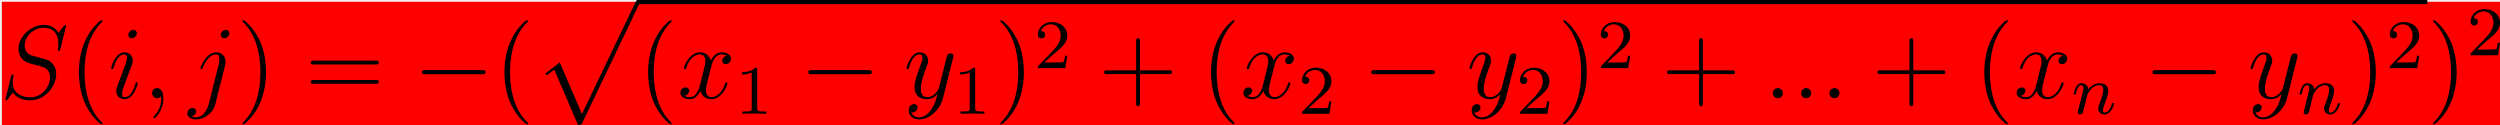
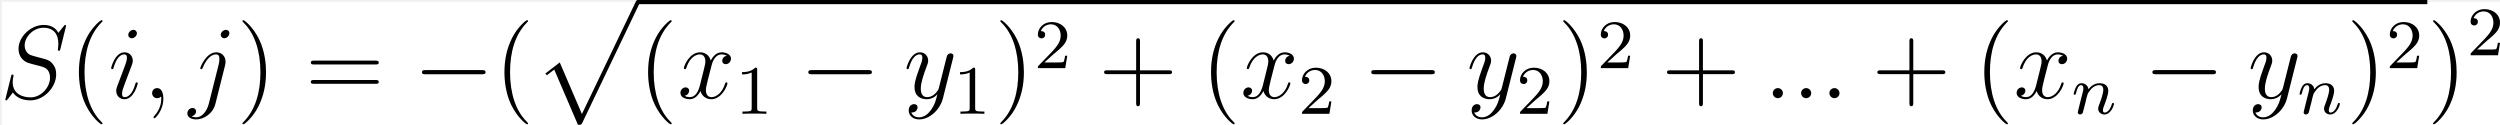
<svg xmlns="http://www.w3.org/2000/svg" xmlns:xlink="http://www.w3.org/1999/xlink" version="1.1" width="324.644pt" height="16.211pt" viewBox="-.239 -.231 324.644 16.211">
-   <rect width="100%" height="100%" fill="red" />
+   <rect width="100%" height="100%" fill="white" />
  <defs>
    <path id="g2-110" d="M1.594-1.307C1.618-1.427 1.698-1.73 1.722-1.849C1.833-2.279 1.833-2.287 2.016-2.55C2.279-2.941 2.654-3.292 3.188-3.292C3.475-3.292 3.642-3.124 3.642-2.75C3.642-2.311 3.308-1.403 3.156-1.012C3.053-.749 3.053-.701 3.053-.598C3.053-.143 3.427 .08 3.77 .08C4.551 .08 4.878-1.036 4.878-1.14C4.878-1.219 4.814-1.243 4.758-1.243C4.663-1.243 4.647-1.188 4.623-1.108C4.431-.454 4.097-.143 3.794-.143C3.666-.143 3.602-.223 3.602-.406S3.666-.765 3.746-.964C3.866-1.267 4.216-2.184 4.216-2.63C4.216-3.228 3.802-3.515 3.228-3.515C2.582-3.515 2.168-3.124 1.937-2.821C1.881-3.26 1.53-3.515 1.124-3.515C.837-3.515 .638-3.332 .51-3.084C.319-2.71 .239-2.311 .239-2.295C.239-2.224 .295-2.192 .359-2.192C.462-2.192 .47-2.224 .526-2.431C.622-2.821 .765-3.292 1.1-3.292C1.307-3.292 1.355-3.092 1.355-2.917C1.355-2.774 1.315-2.622 1.251-2.359C1.235-2.295 1.116-1.825 1.084-1.714L.789-.518C.757-.399 .709-.199 .709-.167C.709 .016 .861 .08 .964 .08C1.108 .08 1.227-.016 1.283-.112C1.307-.159 1.371-.43 1.411-.598L1.594-1.307Z" />
    <path id="g4-49" d="M2.503-5.077C2.503-5.292 2.487-5.3 2.271-5.3C1.945-4.981 1.522-4.79 .765-4.79V-4.527C.98-4.527 1.411-4.527 1.873-4.742V-.654C1.873-.359 1.849-.263 1.092-.263H.813V0C1.14-.024 1.825-.024 2.184-.024S3.236-.024 3.563 0V-.263H3.284C2.527-.263 2.503-.359 2.503-.654V-5.077Z" />
    <path id="g4-50" d="M2.248-1.626C2.375-1.745 2.71-2.008 2.837-2.12C3.332-2.574 3.802-3.013 3.802-3.738C3.802-4.686 3.005-5.3 2.008-5.3C1.052-5.3 .422-4.575 .422-3.866C.422-3.475 .733-3.419 .845-3.419C1.012-3.419 1.259-3.539 1.259-3.842C1.259-4.256 .861-4.256 .765-4.256C.996-4.838 1.53-5.037 1.921-5.037C2.662-5.037 3.045-4.407 3.045-3.738C3.045-2.909 2.463-2.303 1.522-1.339L.518-.303C.422-.215 .422-.199 .422 0H3.571L3.802-1.427H3.555C3.531-1.267 3.467-.869 3.371-.717C3.324-.654 2.718-.654 2.59-.654H1.172L2.248-1.626Z" />
    <path id="g0-112" d="M5.069 13.868C5.44 13.868 5.452 13.856 5.571 13.629L12.111-.024C12.194-.179 12.194-.203 12.194-.239C12.194-.371 12.099-.478 11.955-.478C11.8-.478 11.752-.371 11.692-.239L5.523 12.625L2.977 6.695L1.315 7.974L1.494 8.165L2.343 7.52L5.069 13.868Z" />
    <path id="g1-0" d="M7.878-2.75C8.082-2.75 8.297-2.75 8.297-2.989S8.082-3.228 7.878-3.228H1.411C1.207-3.228 .992-3.228 .992-2.989S1.207-2.75 1.411-2.75H7.878Z" />
    <path id="g5-40" d="M3.885 2.905C3.885 2.869 3.885 2.845 3.682 2.642C2.487 1.435 1.817-.538 1.817-2.977C1.817-5.296 2.379-7.293 3.766-8.703C3.885-8.811 3.885-8.835 3.885-8.871C3.885-8.942 3.826-8.966 3.778-8.966C3.622-8.966 2.642-8.106 2.056-6.934C1.447-5.727 1.172-4.447 1.172-2.977C1.172-1.913 1.339-.49 1.961 .789C2.666 2.224 3.646 3.001 3.778 3.001C3.826 3.001 3.885 2.977 3.885 2.905Z" />
    <path id="g5-41" d="M3.371-2.977C3.371-3.885 3.252-5.368 2.582-6.755C1.877-8.189 .897-8.966 .765-8.966C.717-8.966 .658-8.942 .658-8.871C.658-8.835 .658-8.811 .861-8.608C2.056-7.4 2.726-5.428 2.726-2.989C2.726-.669 2.164 1.327 .777 2.738C.658 2.845 .658 2.869 .658 2.905C.658 2.977 .717 3.001 .765 3.001C.921 3.001 1.901 2.14 2.487 .968C3.096-.251 3.371-1.542 3.371-2.977Z" />
    <path id="g5-43" d="M4.77-2.762H8.07C8.237-2.762 8.452-2.762 8.452-2.977C8.452-3.204 8.249-3.204 8.07-3.204H4.77V-6.504C4.77-6.671 4.77-6.886 4.555-6.886C4.328-6.886 4.328-6.683 4.328-6.504V-3.204H1.028C.861-3.204 .646-3.204 .646-2.989C.646-2.762 .849-2.762 1.028-2.762H4.328V.538C4.328 .705 4.328 .921 4.543 .921C4.77 .921 4.77 .717 4.77 .538V-2.762Z" />
    <path id="g5-61" d="M8.07-3.873C8.237-3.873 8.452-3.873 8.452-4.089C8.452-4.316 8.249-4.316 8.07-4.316H1.028C.861-4.316 .646-4.316 .646-4.101C.646-3.873 .849-3.873 1.028-3.873H8.07ZM8.07-1.65C8.237-1.65 8.452-1.65 8.452-1.865C8.452-2.092 8.249-2.092 8.07-2.092H1.028C.861-2.092 .646-2.092 .646-1.877C.646-1.65 .849-1.65 1.028-1.65H8.07Z" />
    <path id="g3-58" d="M2.2-.574C2.2-.921 1.913-1.16 1.626-1.16C1.279-1.16 1.04-.873 1.04-.586C1.04-.239 1.327 0 1.614 0C1.961 0 2.2-.287 2.2-.574Z" />
    <path id="g3-59" d="M2.331 .048C2.331-.646 2.104-1.16 1.614-1.16C1.231-1.16 1.04-.849 1.04-.586S1.219 0 1.626 0C1.781 0 1.913-.048 2.02-.155C2.044-.179 2.056-.179 2.068-.179C2.092-.179 2.092-.012 2.092 .048C2.092 .442 2.02 1.219 1.327 1.997C1.196 2.14 1.196 2.164 1.196 2.188C1.196 2.248 1.255 2.307 1.315 2.307C1.411 2.307 2.331 1.423 2.331 .048Z" />
    <path id="g3-83" d="M7.592-8.309C7.592-8.416 7.508-8.416 7.484-8.416C7.436-8.416 7.424-8.404 7.281-8.225C7.209-8.141 6.719-7.52 6.707-7.508C6.312-8.285 5.523-8.416 5.021-8.416C3.503-8.416 2.128-7.03 2.128-5.679C2.128-4.782 2.666-4.256 3.252-4.053C3.383-4.005 4.089-3.814 4.447-3.73C5.057-3.563 5.212-3.515 5.464-3.252C5.511-3.192 5.75-2.917 5.75-2.355C5.75-1.243 4.722-.096 3.527-.096C2.546-.096 1.459-.514 1.459-1.853C1.459-2.08 1.506-2.367 1.542-2.487C1.542-2.523 1.554-2.582 1.554-2.606C1.554-2.654 1.53-2.714 1.435-2.714C1.327-2.714 1.315-2.69 1.267-2.487L.658-.036C.658-.024 .61 .132 .61 .143C.61 .251 .705 .251 .729 .251C.777 .251 .789 .239 .933 .06L1.482-.658C1.769-.227 2.391 .251 3.503 .251C5.045 .251 6.456-1.243 6.456-2.738C6.456-3.24 6.336-3.682 5.882-4.125C5.631-4.376 5.416-4.435 4.316-4.722C3.515-4.937 3.407-4.973 3.192-5.165C2.989-5.368 2.833-5.655 2.833-6.061C2.833-7.066 3.85-8.094 4.985-8.094C6.157-8.094 6.707-7.376 6.707-6.241C6.707-5.93 6.647-5.607 6.647-5.559C6.647-5.452 6.743-5.452 6.779-5.452C6.886-5.452 6.898-5.487 6.946-5.679L7.592-8.309Z" />
    <path id="g3-105" d="M3.383-1.71C3.383-1.769 3.335-1.817 3.264-1.817C3.156-1.817 3.144-1.781 3.084-1.578C2.774-.49 2.283-.12 1.889-.12C1.745-.12 1.578-.155 1.578-.514C1.578-.837 1.722-1.196 1.853-1.554L2.69-3.778C2.726-3.873 2.809-4.089 2.809-4.316C2.809-4.818 2.451-5.272 1.865-5.272C.765-5.272 .323-3.539 .323-3.443C.323-3.395 .371-3.335 .454-3.335C.562-3.335 .574-3.383 .622-3.551C.909-4.555 1.363-5.033 1.829-5.033C1.937-5.033 2.14-5.021 2.14-4.639C2.14-4.328 1.985-3.933 1.889-3.67L1.052-1.447C.98-1.255 .909-1.064 .909-.849C.909-.311 1.279 .12 1.853 .12C2.953 .12 3.383-1.626 3.383-1.71ZM3.288-7.46C3.288-7.639 3.144-7.855 2.881-7.855C2.606-7.855 2.295-7.592 2.295-7.281C2.295-6.982 2.546-6.886 2.69-6.886C3.013-6.886 3.288-7.197 3.288-7.46Z" />
    <path id="g3-106" d="M4.184-3.79C4.232-3.981 4.232-4.148 4.232-4.196C4.232-4.89 3.718-5.272 3.18-5.272C1.973-5.272 1.327-3.527 1.327-3.443C1.327-3.383 1.375-3.335 1.447-3.335C1.542-3.335 1.554-3.383 1.614-3.503C2.092-4.663 2.69-5.033 3.144-5.033C3.395-5.033 3.527-4.902 3.527-4.483C3.527-4.196 3.491-4.077 3.443-3.862L2.307 .646C2.08 1.53 1.518 2.2 .861 2.2C.813 2.2 .562 2.2 .335 2.08C.622 2.02 .849 1.793 .849 1.506C.849 1.315 .705 1.124 .442 1.124C.132 1.124-.155 1.387-.155 1.745C-.155 2.236 .371 2.439 .861 2.439C1.686 2.439 2.774 1.829 3.072 .634L4.184-3.79ZM4.674-7.46C4.674-7.759 4.423-7.855 4.28-7.855C3.957-7.855 3.682-7.544 3.682-7.281C3.682-7.101 3.826-6.886 4.089-6.886C4.364-6.886 4.674-7.149 4.674-7.46Z" />
    <path id="g3-120" d="M5.667-4.878C5.284-4.806 5.141-4.519 5.141-4.292C5.141-4.005 5.368-3.909 5.535-3.909C5.894-3.909 6.145-4.22 6.145-4.543C6.145-5.045 5.571-5.272 5.069-5.272C4.34-5.272 3.933-4.555 3.826-4.328C3.551-5.224 2.809-5.272 2.594-5.272C1.375-5.272 .729-3.706 .729-3.443C.729-3.395 .777-3.335 .861-3.335C.956-3.335 .98-3.407 1.004-3.455C1.411-4.782 2.212-5.033 2.558-5.033C3.096-5.033 3.204-4.531 3.204-4.244C3.204-3.981 3.132-3.706 2.989-3.132L2.582-1.494C2.403-.777 2.056-.12 1.423-.12C1.363-.12 1.064-.12 .813-.275C1.243-.359 1.339-.717 1.339-.861C1.339-1.1 1.16-1.243 .933-1.243C.646-1.243 .335-.992 .335-.61C.335-.108 .897 .12 1.411 .12C1.985 .12 2.391-.335 2.642-.825C2.833-.12 3.431 .12 3.873 .12C5.093 .12 5.738-1.447 5.738-1.71C5.738-1.769 5.691-1.817 5.619-1.817C5.511-1.817 5.499-1.757 5.464-1.662C5.141-.61 4.447-.12 3.909-.12C3.491-.12 3.264-.43 3.264-.921C3.264-1.184 3.312-1.375 3.503-2.164L3.921-3.79C4.101-4.507 4.507-5.033 5.057-5.033C5.081-5.033 5.416-5.033 5.667-4.878Z" />
    <path id="g3-121" d="M3.144 1.339C2.821 1.793 2.355 2.2 1.769 2.2C1.626 2.2 1.052 2.176 .873 1.626C.909 1.638 .968 1.638 .992 1.638C1.351 1.638 1.59 1.327 1.59 1.052S1.363 .681 1.184 .681C.992 .681 .574 .825 .574 1.411C.574 2.02 1.088 2.439 1.769 2.439C2.965 2.439 4.172 1.339 4.507 .012L5.679-4.651C5.691-4.71 5.715-4.782 5.715-4.854C5.715-5.033 5.571-5.153 5.392-5.153C5.284-5.153 5.033-5.105 4.937-4.746L4.053-1.231C3.993-1.016 3.993-.992 3.897-.861C3.658-.526 3.264-.12 2.69-.12C2.02-.12 1.961-.777 1.961-1.1C1.961-1.781 2.283-2.702 2.606-3.563C2.738-3.909 2.809-4.077 2.809-4.316C2.809-4.818 2.451-5.272 1.865-5.272C.765-5.272 .323-3.539 .323-3.443C.323-3.395 .371-3.335 .454-3.335C.562-3.335 .574-3.383 .622-3.551C.909-4.555 1.363-5.033 1.829-5.033C1.937-5.033 2.14-5.033 2.14-4.639C2.14-4.328 2.008-3.981 1.829-3.527C1.243-1.961 1.243-1.566 1.243-1.279C1.243-.143 2.056 .12 2.654 .12C3.001 .12 3.431 .012 3.85-.43L3.862-.418C3.682 .287 3.563 .753 3.144 1.339Z" />
  </defs>
  <g id="page1" transform="matrix(1.13 0 0 1.13 -63.98604 -61.78173)">
    <use x="56.413" y="65.753" xlink:href="#g3-83" />
    <use x="64.309" y="65.753" xlink:href="#g5-40" />
    <use x="68.861" y="65.753" xlink:href="#g3-105" />
    <use x="72.854" y="65.753" xlink:href="#g3-59" />
    <use x="78.099" y="65.753" xlink:href="#g3-106" />
    <use x="83.614" y="65.753" xlink:href="#g5-41" />
    <use x="91.487" y="65.753" xlink:href="#g5-61" />
    <use x="103.913" y="65.753" xlink:href="#g1-0" />
    <use x="113.211" y="65.753" xlink:href="#g5-40" />
    <use x="117.763" y="54.948" xlink:href="#g0-112" />
    <rect x="129.719" y="54.47" height=".478" width="205.637" />
    <use x="129.719" y="65.753" xlink:href="#g5-40" />
    <use x="134.271" y="65.753" xlink:href="#g3-120" />
    <use x="140.923" y="67.547" xlink:href="#g4-49" />
    <use x="148.312" y="65.753" xlink:href="#g1-0" />
    <use x="160.267" y="65.753" xlink:href="#g3-121" />
    <use x="165.975" y="67.547" xlink:href="#g4-49" />
    <use x="170.707" y="65.753" xlink:href="#g5-41" />
    <use x="175.26" y="62.3" xlink:href="#g4-50" />
    <use x="182.649" y="65.753" xlink:href="#g5-43" />
    <use x="194.41" y="65.753" xlink:href="#g5-40" />
    <use x="198.962" y="65.753" xlink:href="#g3-120" />
    <use x="205.614" y="67.547" xlink:href="#g4-50" />
    <use x="213.003" y="65.753" xlink:href="#g1-0" />
    <use x="224.958" y="65.753" xlink:href="#g3-121" />
    <use x="230.666" y="67.547" xlink:href="#g4-50" />
    <use x="235.398" y="65.753" xlink:href="#g5-41" />
    <use x="239.951" y="62.3" xlink:href="#g4-50" />
    <use x="247.34" y="65.753" xlink:href="#g5-43" />
    <use x="259.101" y="65.753" xlink:href="#g3-58" />
    <use x="262.353" y="65.753" xlink:href="#g3-58" />
    <use x="265.604" y="65.753" xlink:href="#g3-58" />
    <use x="271.513" y="65.753" xlink:href="#g5-43" />
    <use x="283.274" y="65.753" xlink:href="#g5-40" />
    <use x="287.826" y="65.753" xlink:href="#g3-120" />
    <use x="294.478" y="67.547" xlink:href="#g2-110" />
    <use x="302.771" y="65.753" xlink:href="#g1-0" />
    <use x="314.727" y="65.753" xlink:href="#g3-121" />
    <use x="320.434" y="67.547" xlink:href="#g2-110" />
    <use x="326.071" y="65.753" xlink:href="#g5-41" />
    <use x="330.623" y="62.3" xlink:href="#g4-50" />
    <use x="335.355" y="65.753" xlink:href="#g5-41" />
    <use x="339.908" y="60.817" xlink:href="#g4-50" />
  </g>
</svg>
